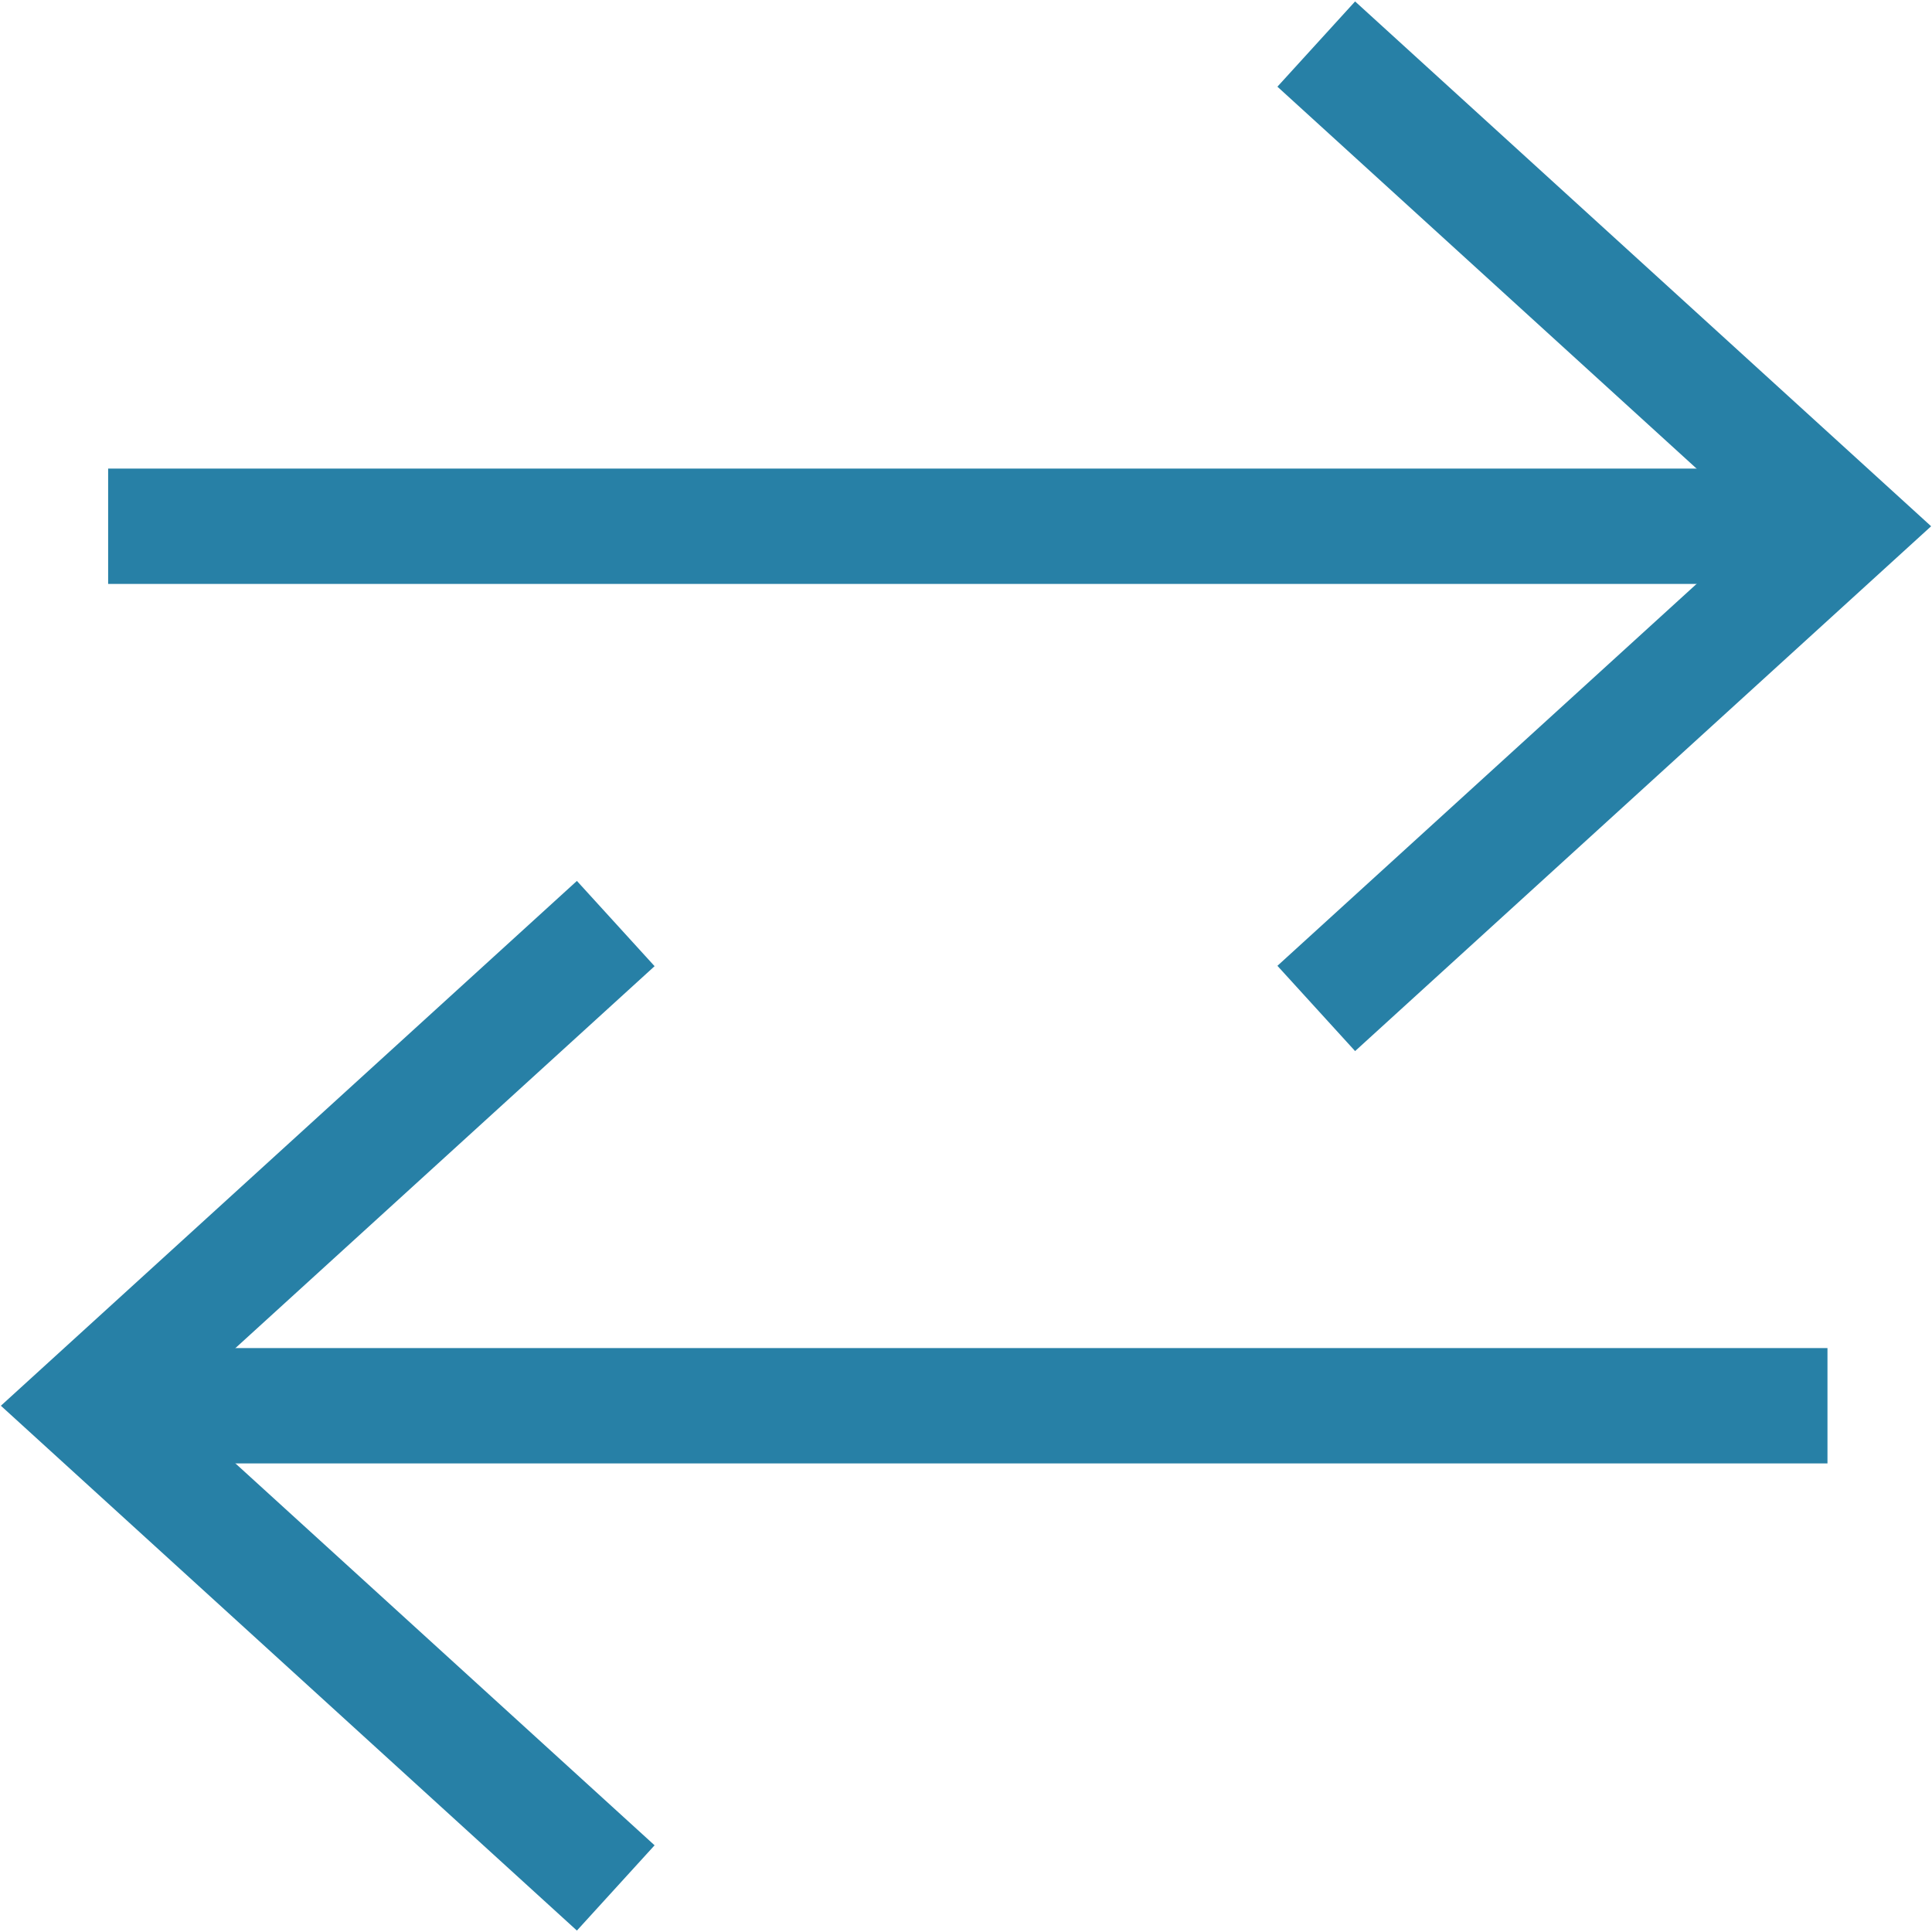
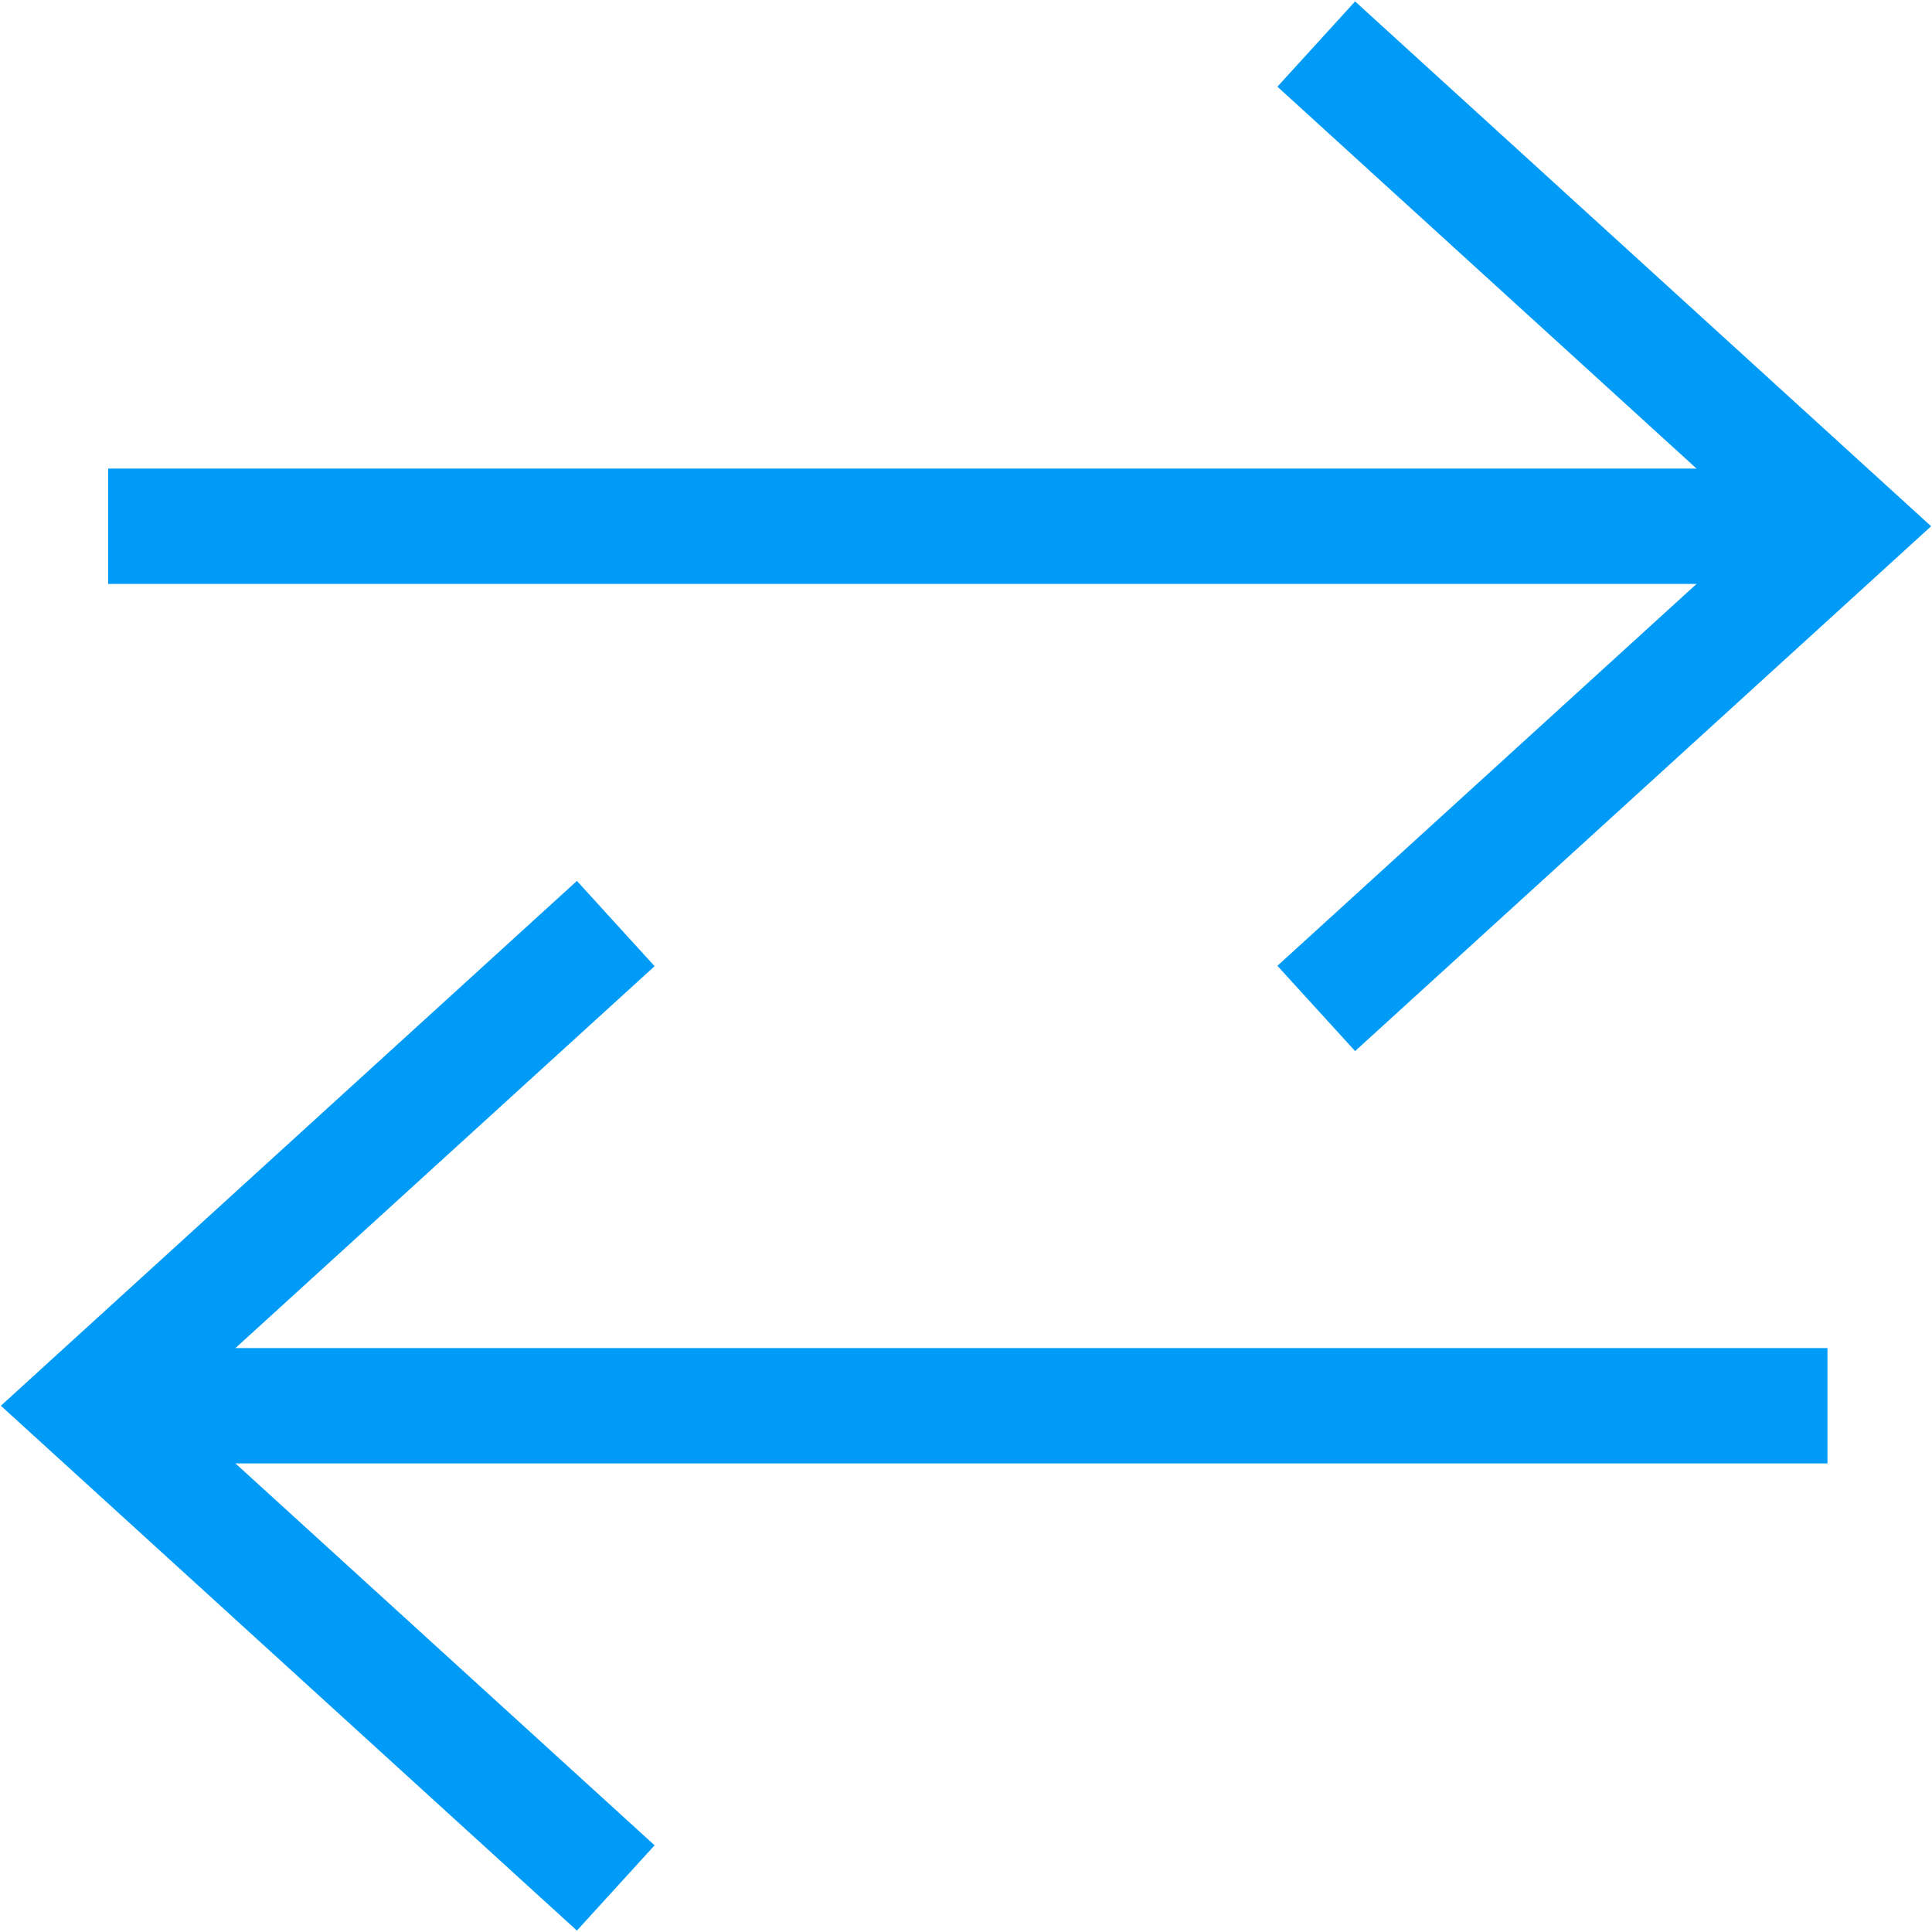
- <svg xmlns="http://www.w3.org/2000/svg" width="536" height="536" viewBox="0 0 536 536" fill="none">
-   <path d="M377 23L512 146L377 269" stroke="#2780A6" stroke-width="32" stroke-miterlimit="10" stroke-linecap="square" />
-   <path d="M491 146L46 146" stroke="#2780A6" stroke-width="32" stroke-miterlimit="10" stroke-linecap="square" />
-   <path d="M159 513L24 390L159 267" stroke="#2780A6" stroke-width="32" stroke-miterlimit="10" stroke-linecap="square" />
-   <path d="M46 390H491" stroke="#2780A6" stroke-width="32" stroke-miterlimit="10" stroke-linecap="square" />
+ <svg xmlns="http://www.w3.org/2000/svg" width="536" height="536" viewBox="0 0 536 536" fill="none" version="1.1" id="svg10">
+   <defs id="defs14" />
+   <path d="M377 23L512 146L377 269" stroke="#2780A6" stroke-width="32" stroke-miterlimit="10" stroke-linecap="square" id="path2" style="stroke:#009af7;stroke-opacity:1" />
+   <path d="M491 146L46 146" stroke="#2780A6" stroke-width="32" stroke-miterlimit="10" stroke-linecap="square" id="path4" style="stroke:#009af7;stroke-opacity:1" />
+   <path d="M159 513L24 390L159 267" stroke="#2780A6" stroke-width="32" stroke-miterlimit="10" stroke-linecap="square" id="path6" style="stroke:#009af7;stroke-opacity:1" />
+   <path d="M46 390H491" stroke="#2780A6" stroke-width="32" stroke-miterlimit="10" stroke-linecap="square" id="path8" style="stroke:#009af7;stroke-opacity:1" />
</svg>
